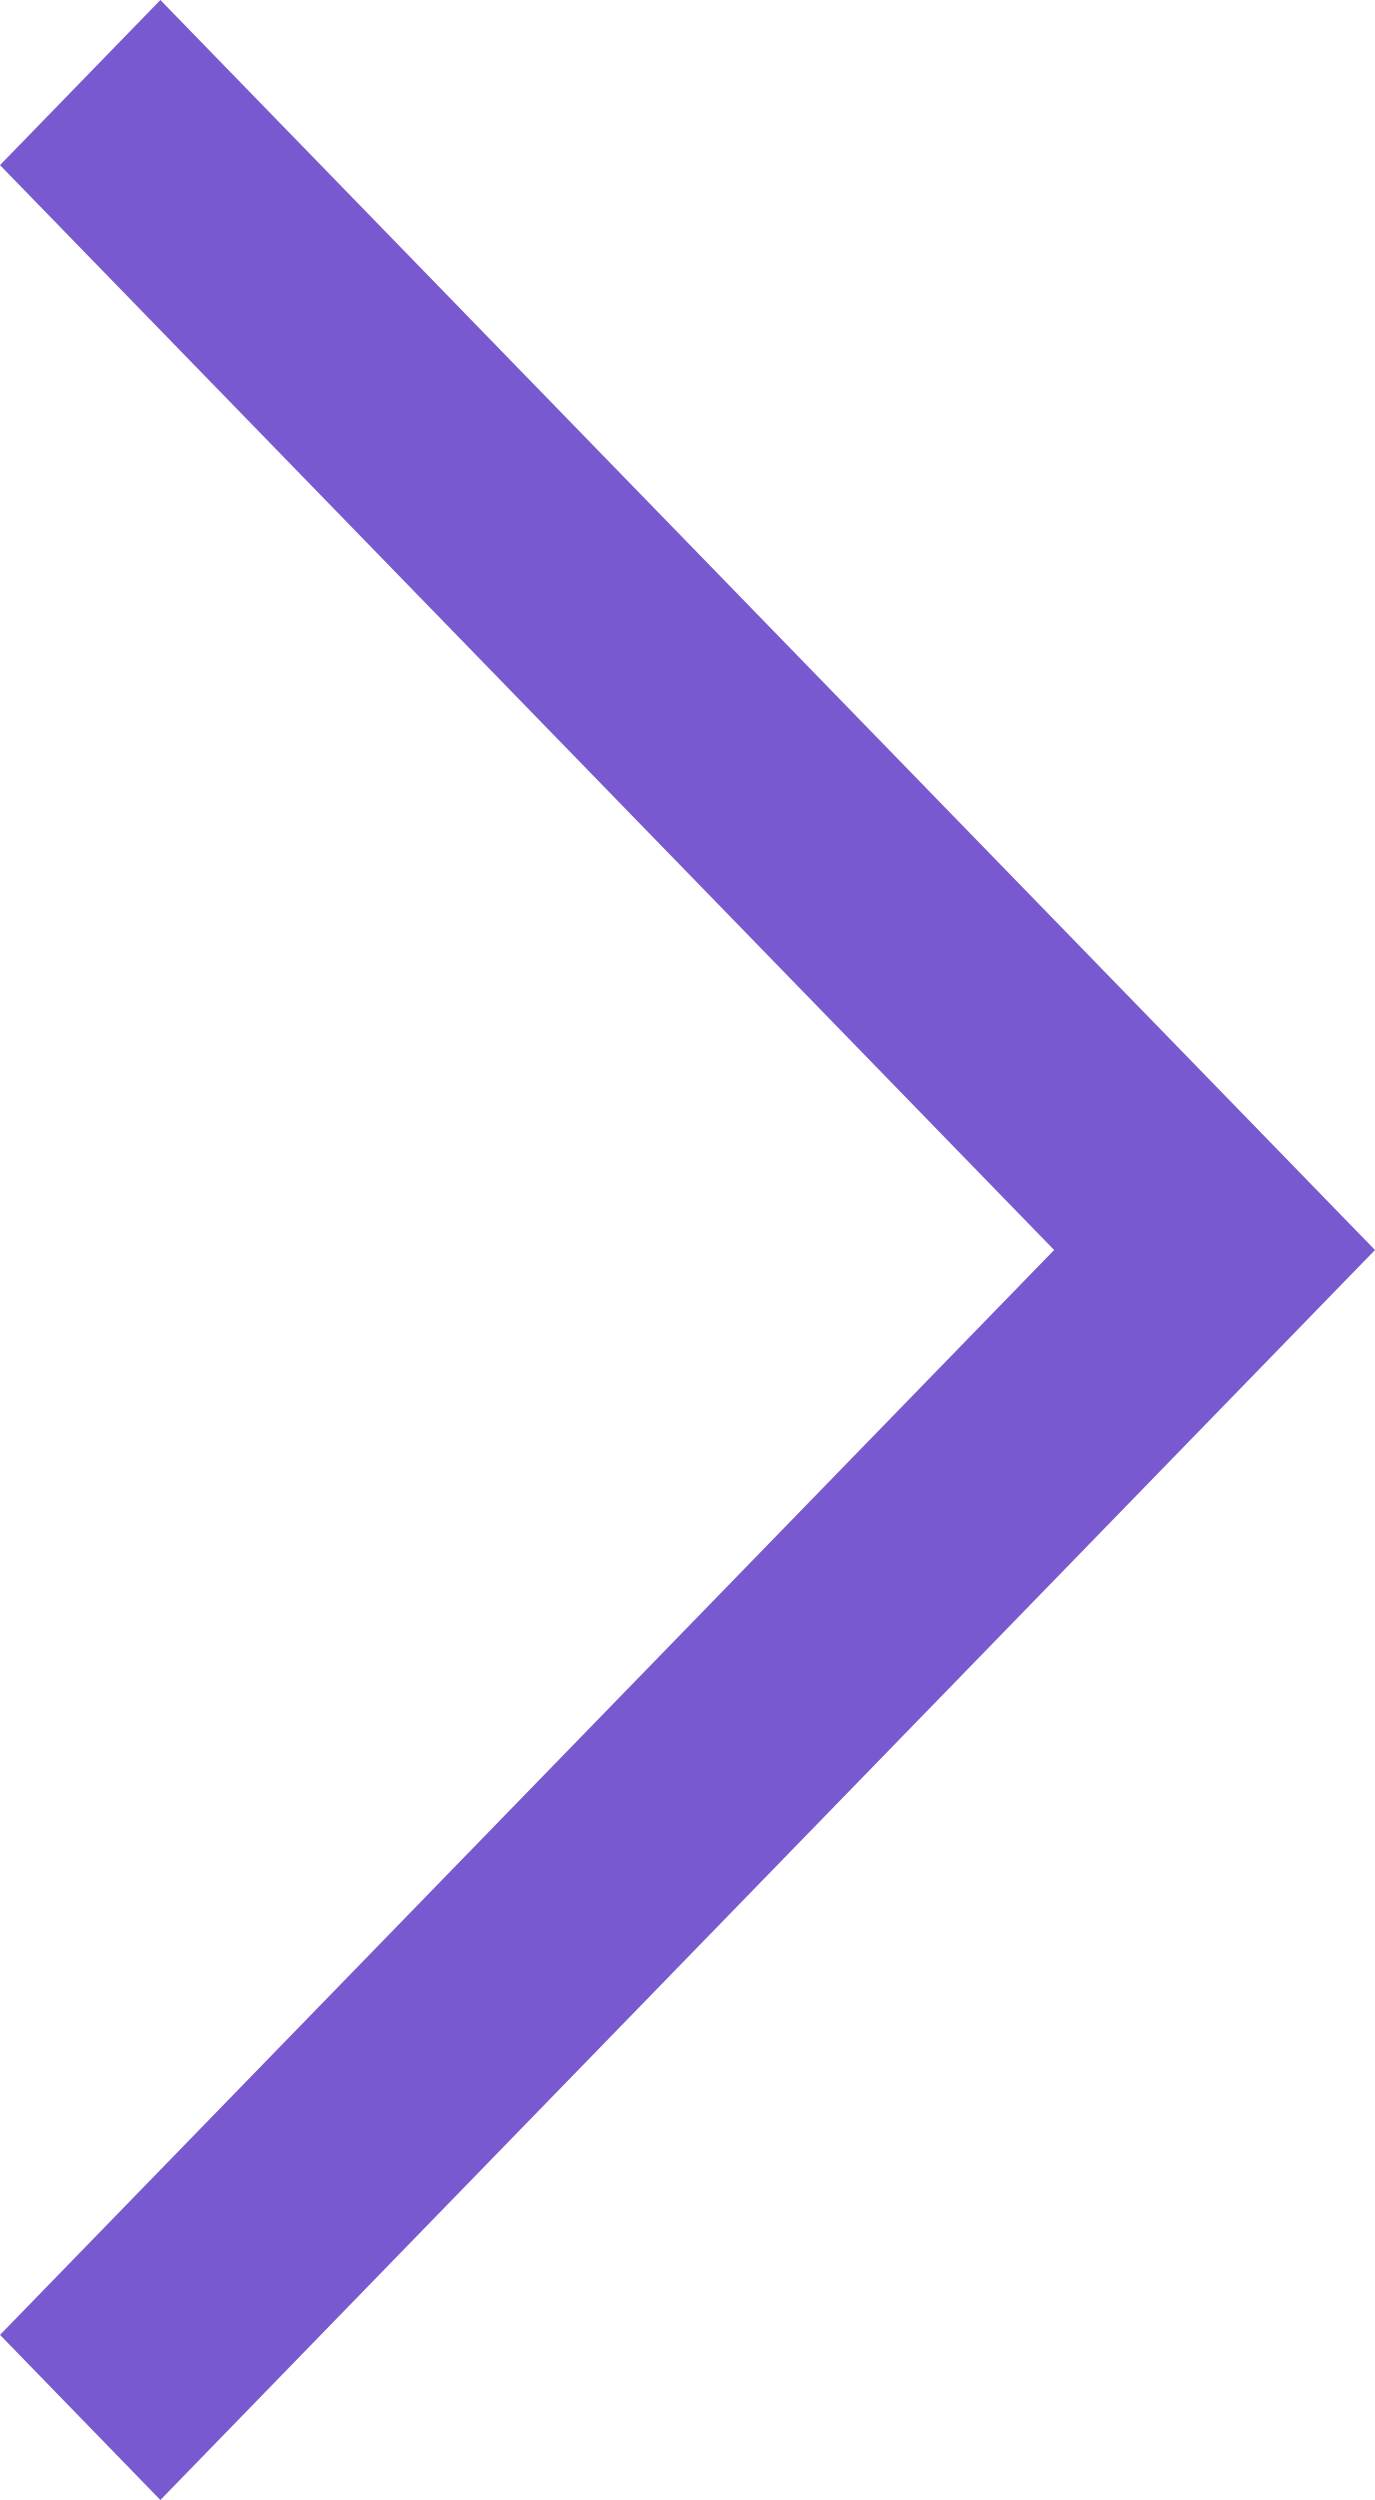
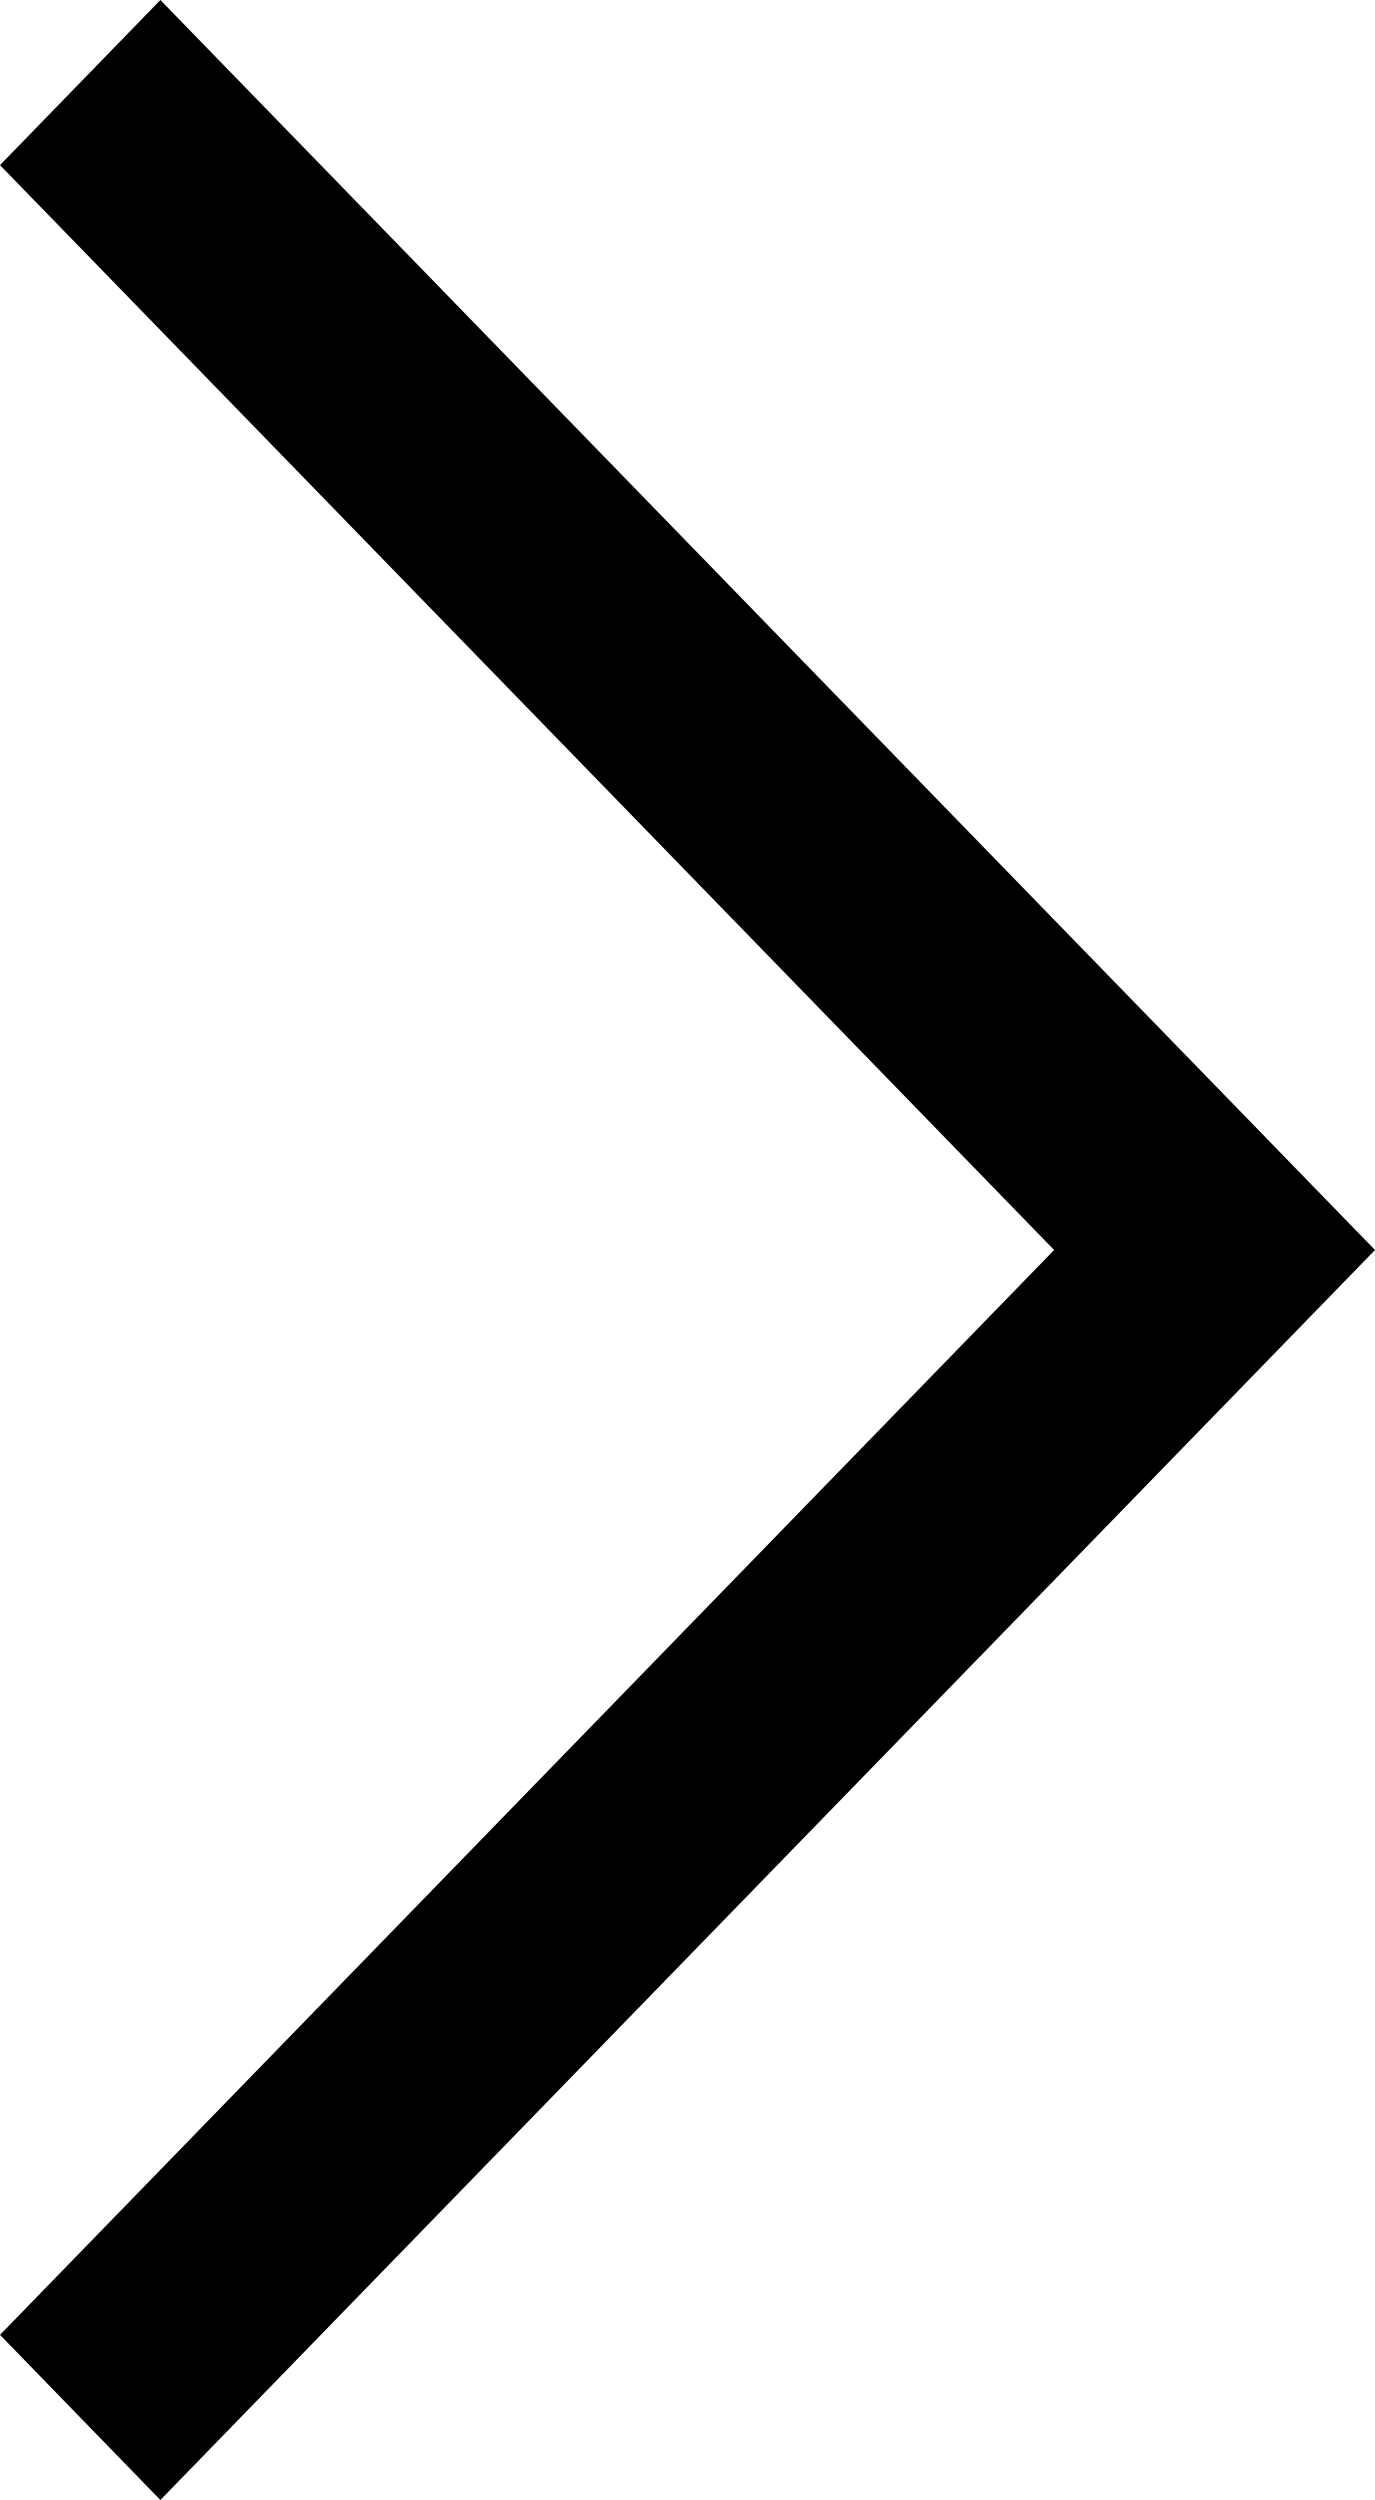
- <svg xmlns="http://www.w3.org/2000/svg" width="11" height="20" viewBox="0 0 11 20" fill="none">
-   <path fill-rule="evenodd" clip-rule="evenodd" d="M1.283 0L0 1.321L8.433 10L0 18.679L1.283 20L11 10L1.283 0Z" fill="#7859CF" />
+ <svg xmlns="http://www.w3.org/2000/svg" width="11" height="20" viewBox="0 0 11 20">
+   <path fill-rule="evenodd" clip-rule="evenodd" d="M1.283 0L0 1.321L8.433 10L0 18.679L1.283 20L11 10L1.283 0Z" />
</svg>
